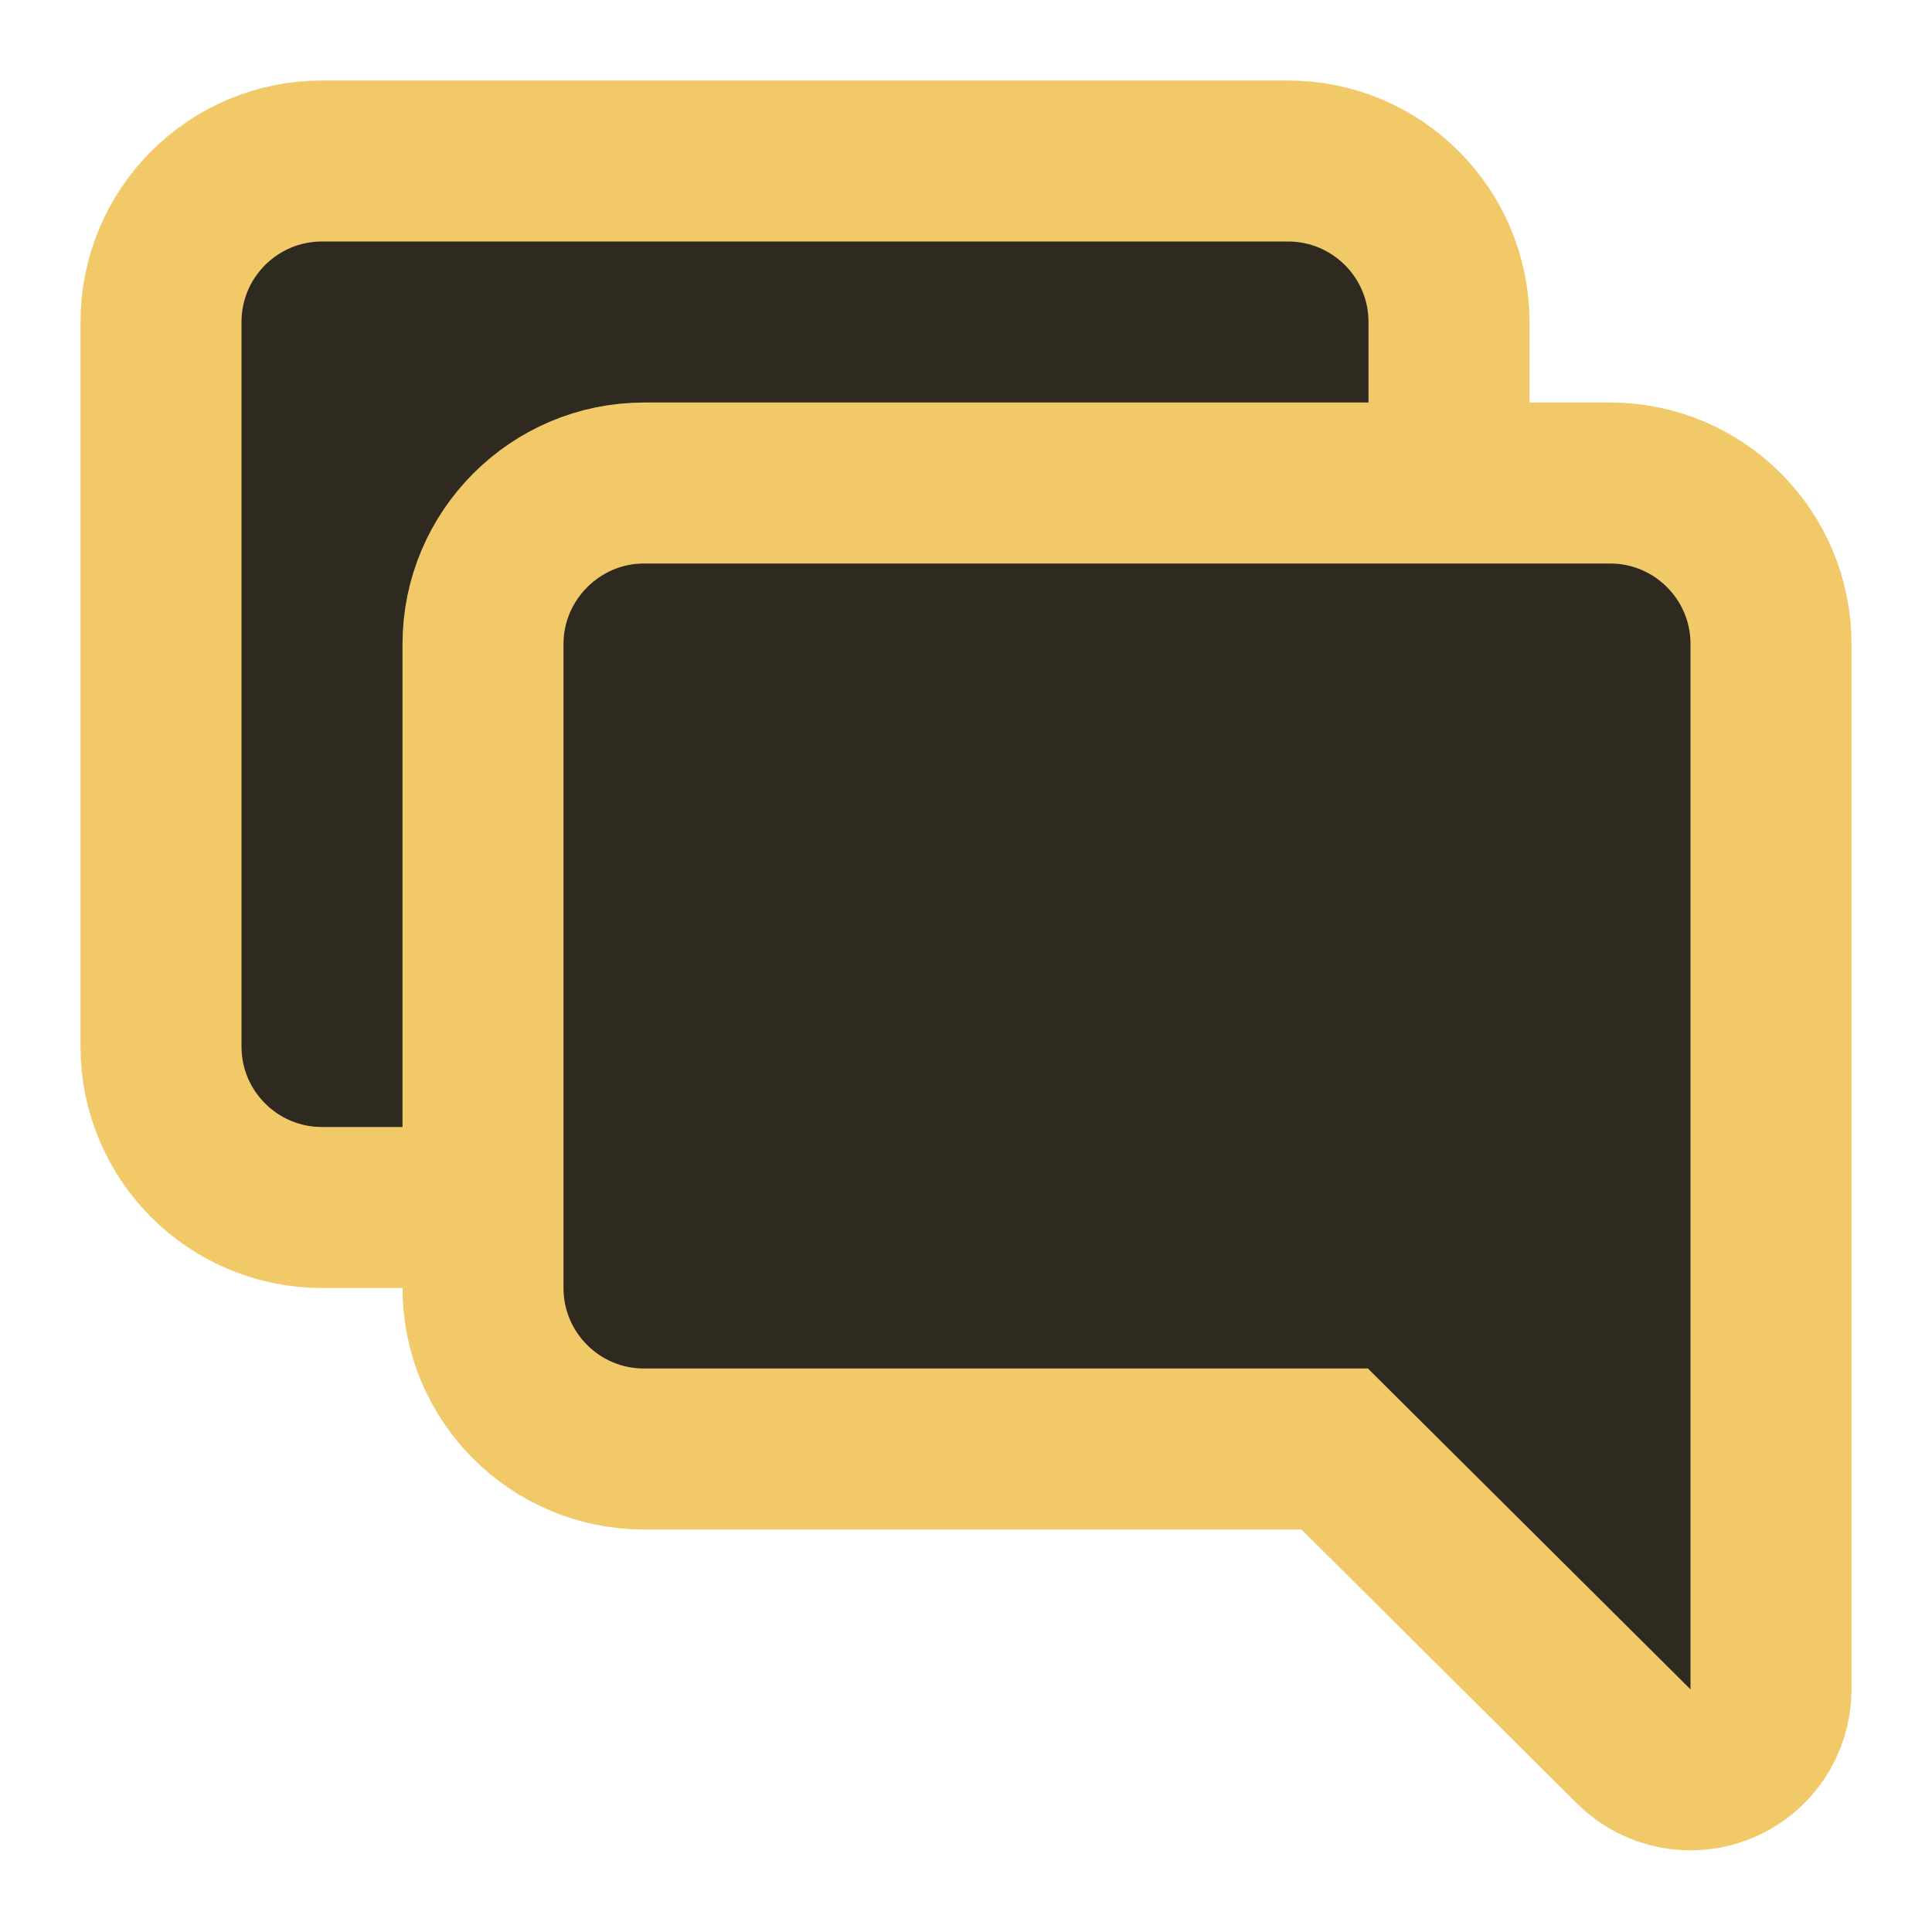
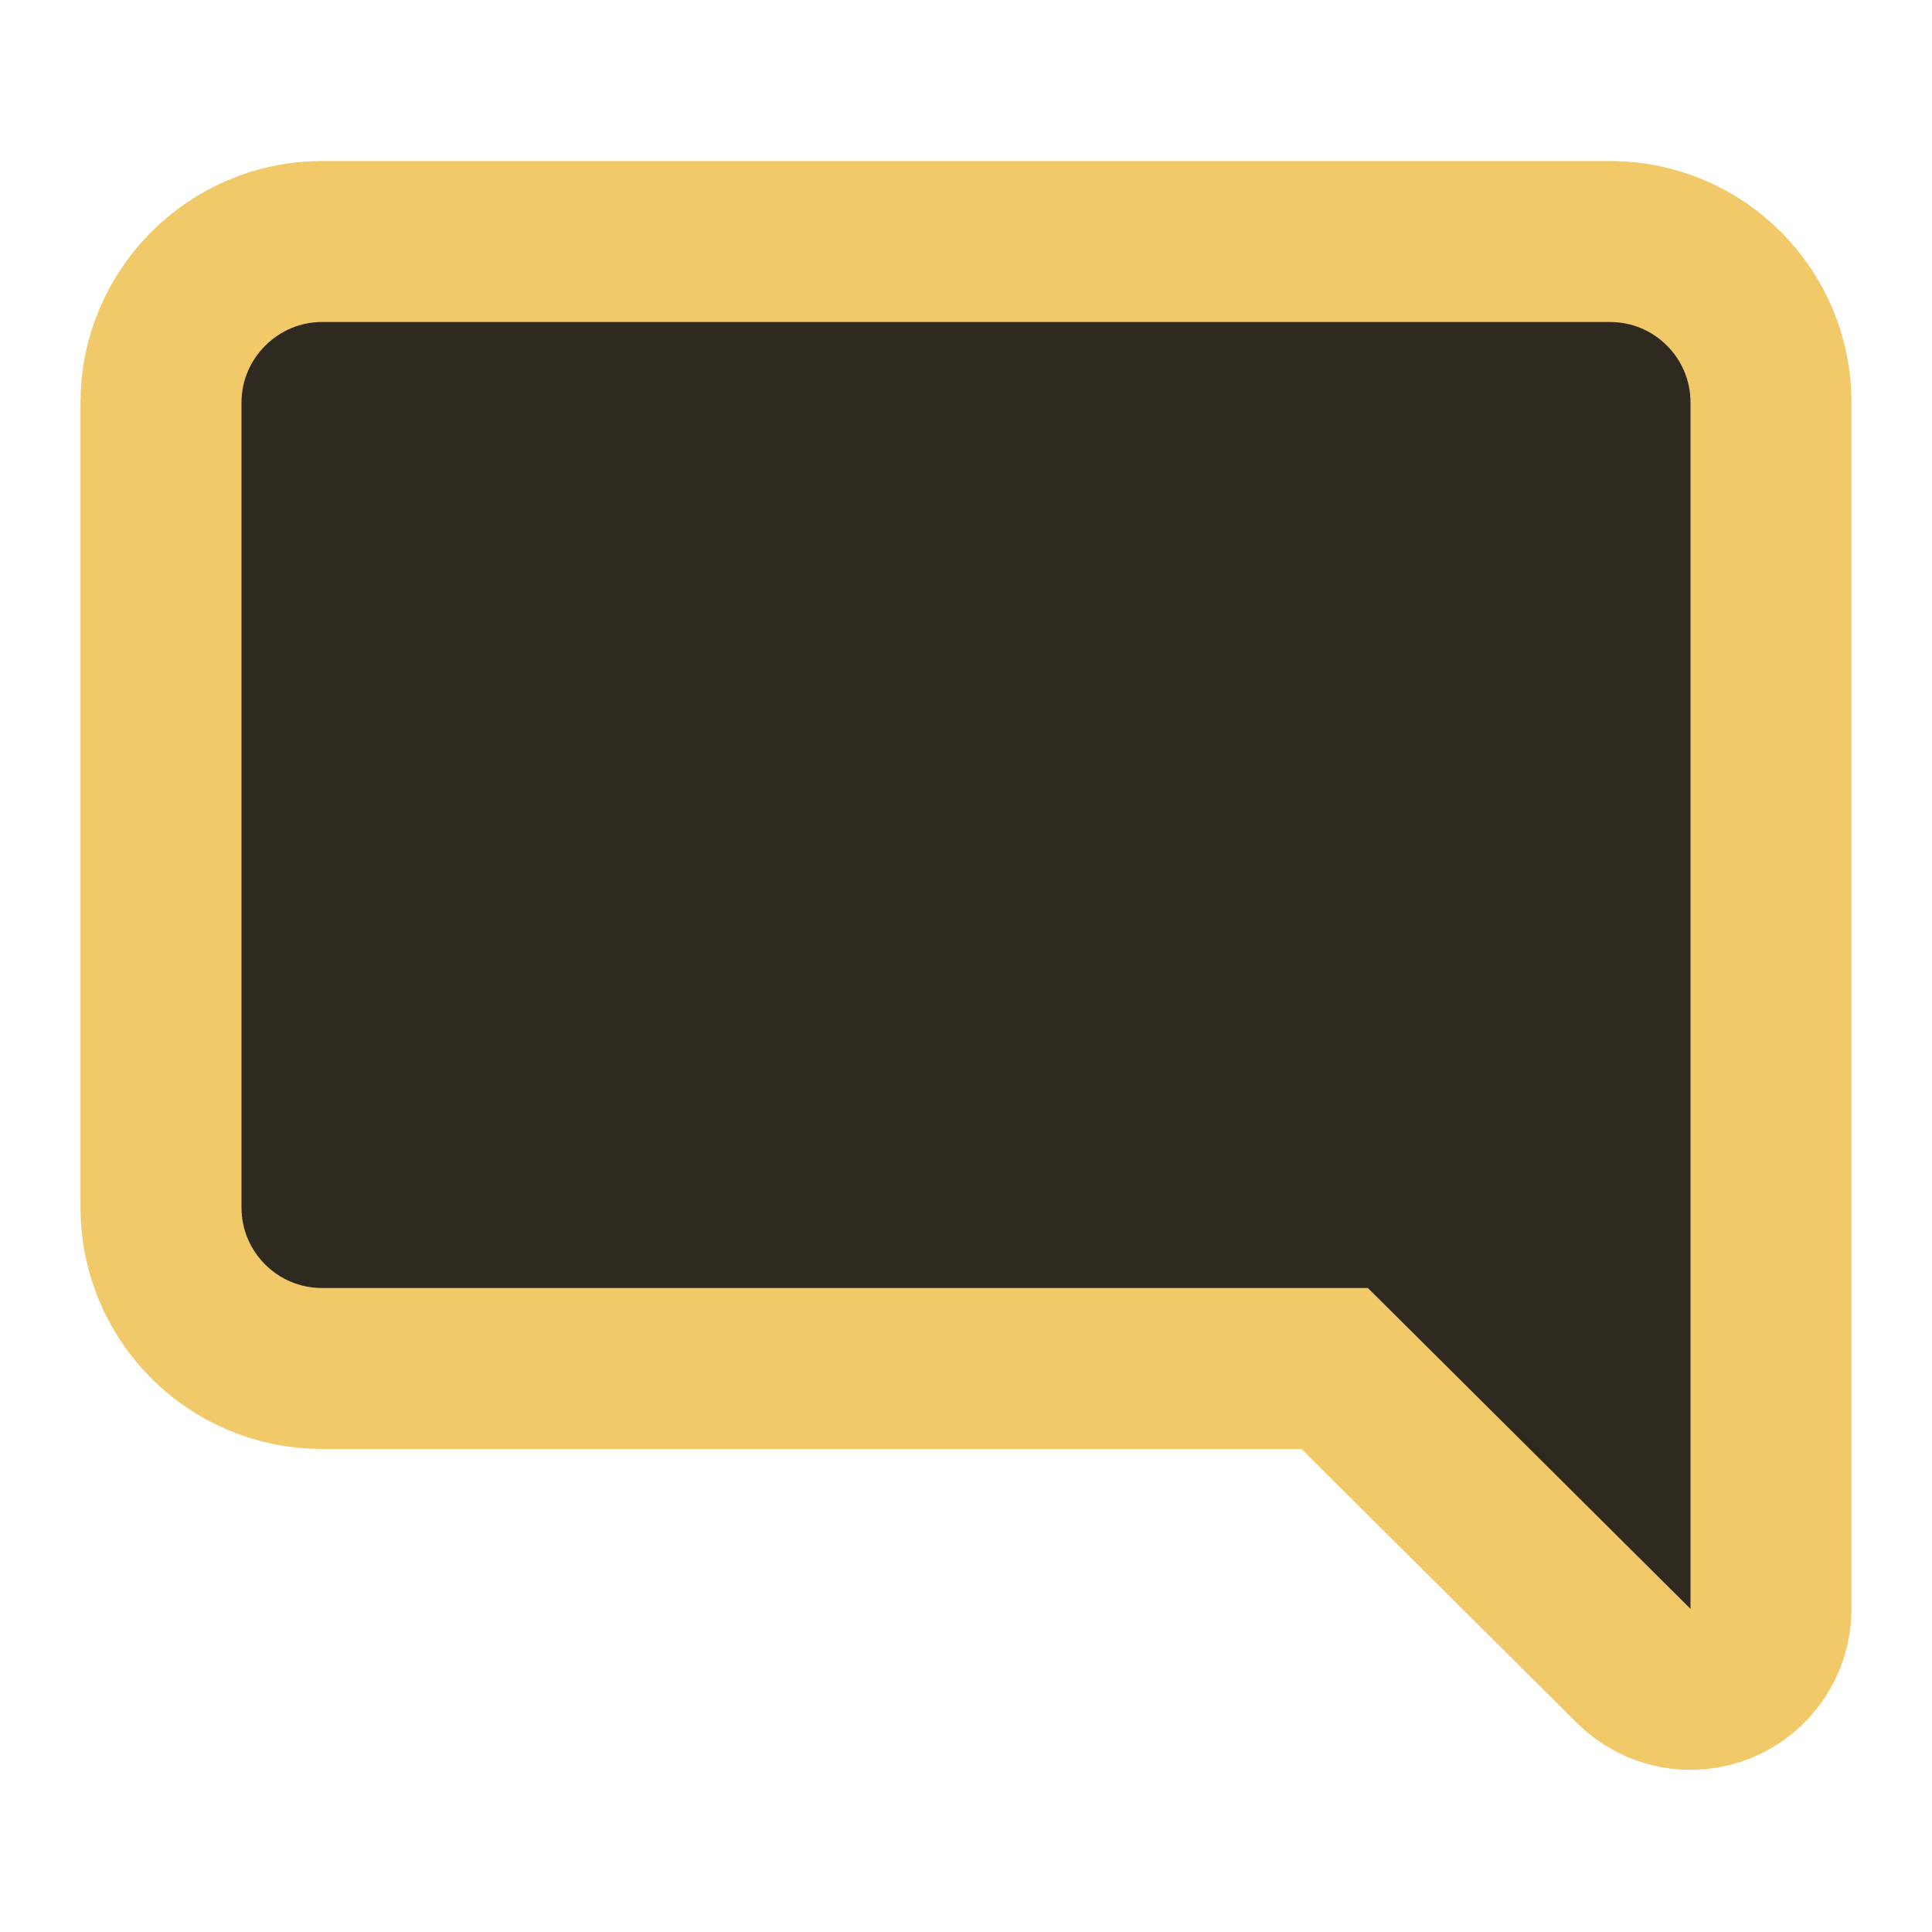
<svg xmlns="http://www.w3.org/2000/svg" viewBox="0 0 24 24">
-   <rect fill="#2E2A20" stroke-width="2" stroke="#F1C968" width="16" height="13" x="2" y="2" rx="2" />
-   <path fill="#2E2A20" stroke-width="2" stroke="#F1C968" d="M6 16V8c0-1.1.9-2 2-2h12a2 2 0 0 1 2 2v13a1 1 0 0 1-1.7.7L16.58 18H8a2 2 0 0 1-2-2z" />
+   <path fill="#2E2A20" stroke-width="2" stroke="#F1C968" d="M2 15V5c0-1.1.9-2 2-2h16a2 2 0 0 1 2 2v15a1 1 0 0 1-1.7.7L16.58 17H4a2 2 0 0 1-2-2z" />
</svg>
